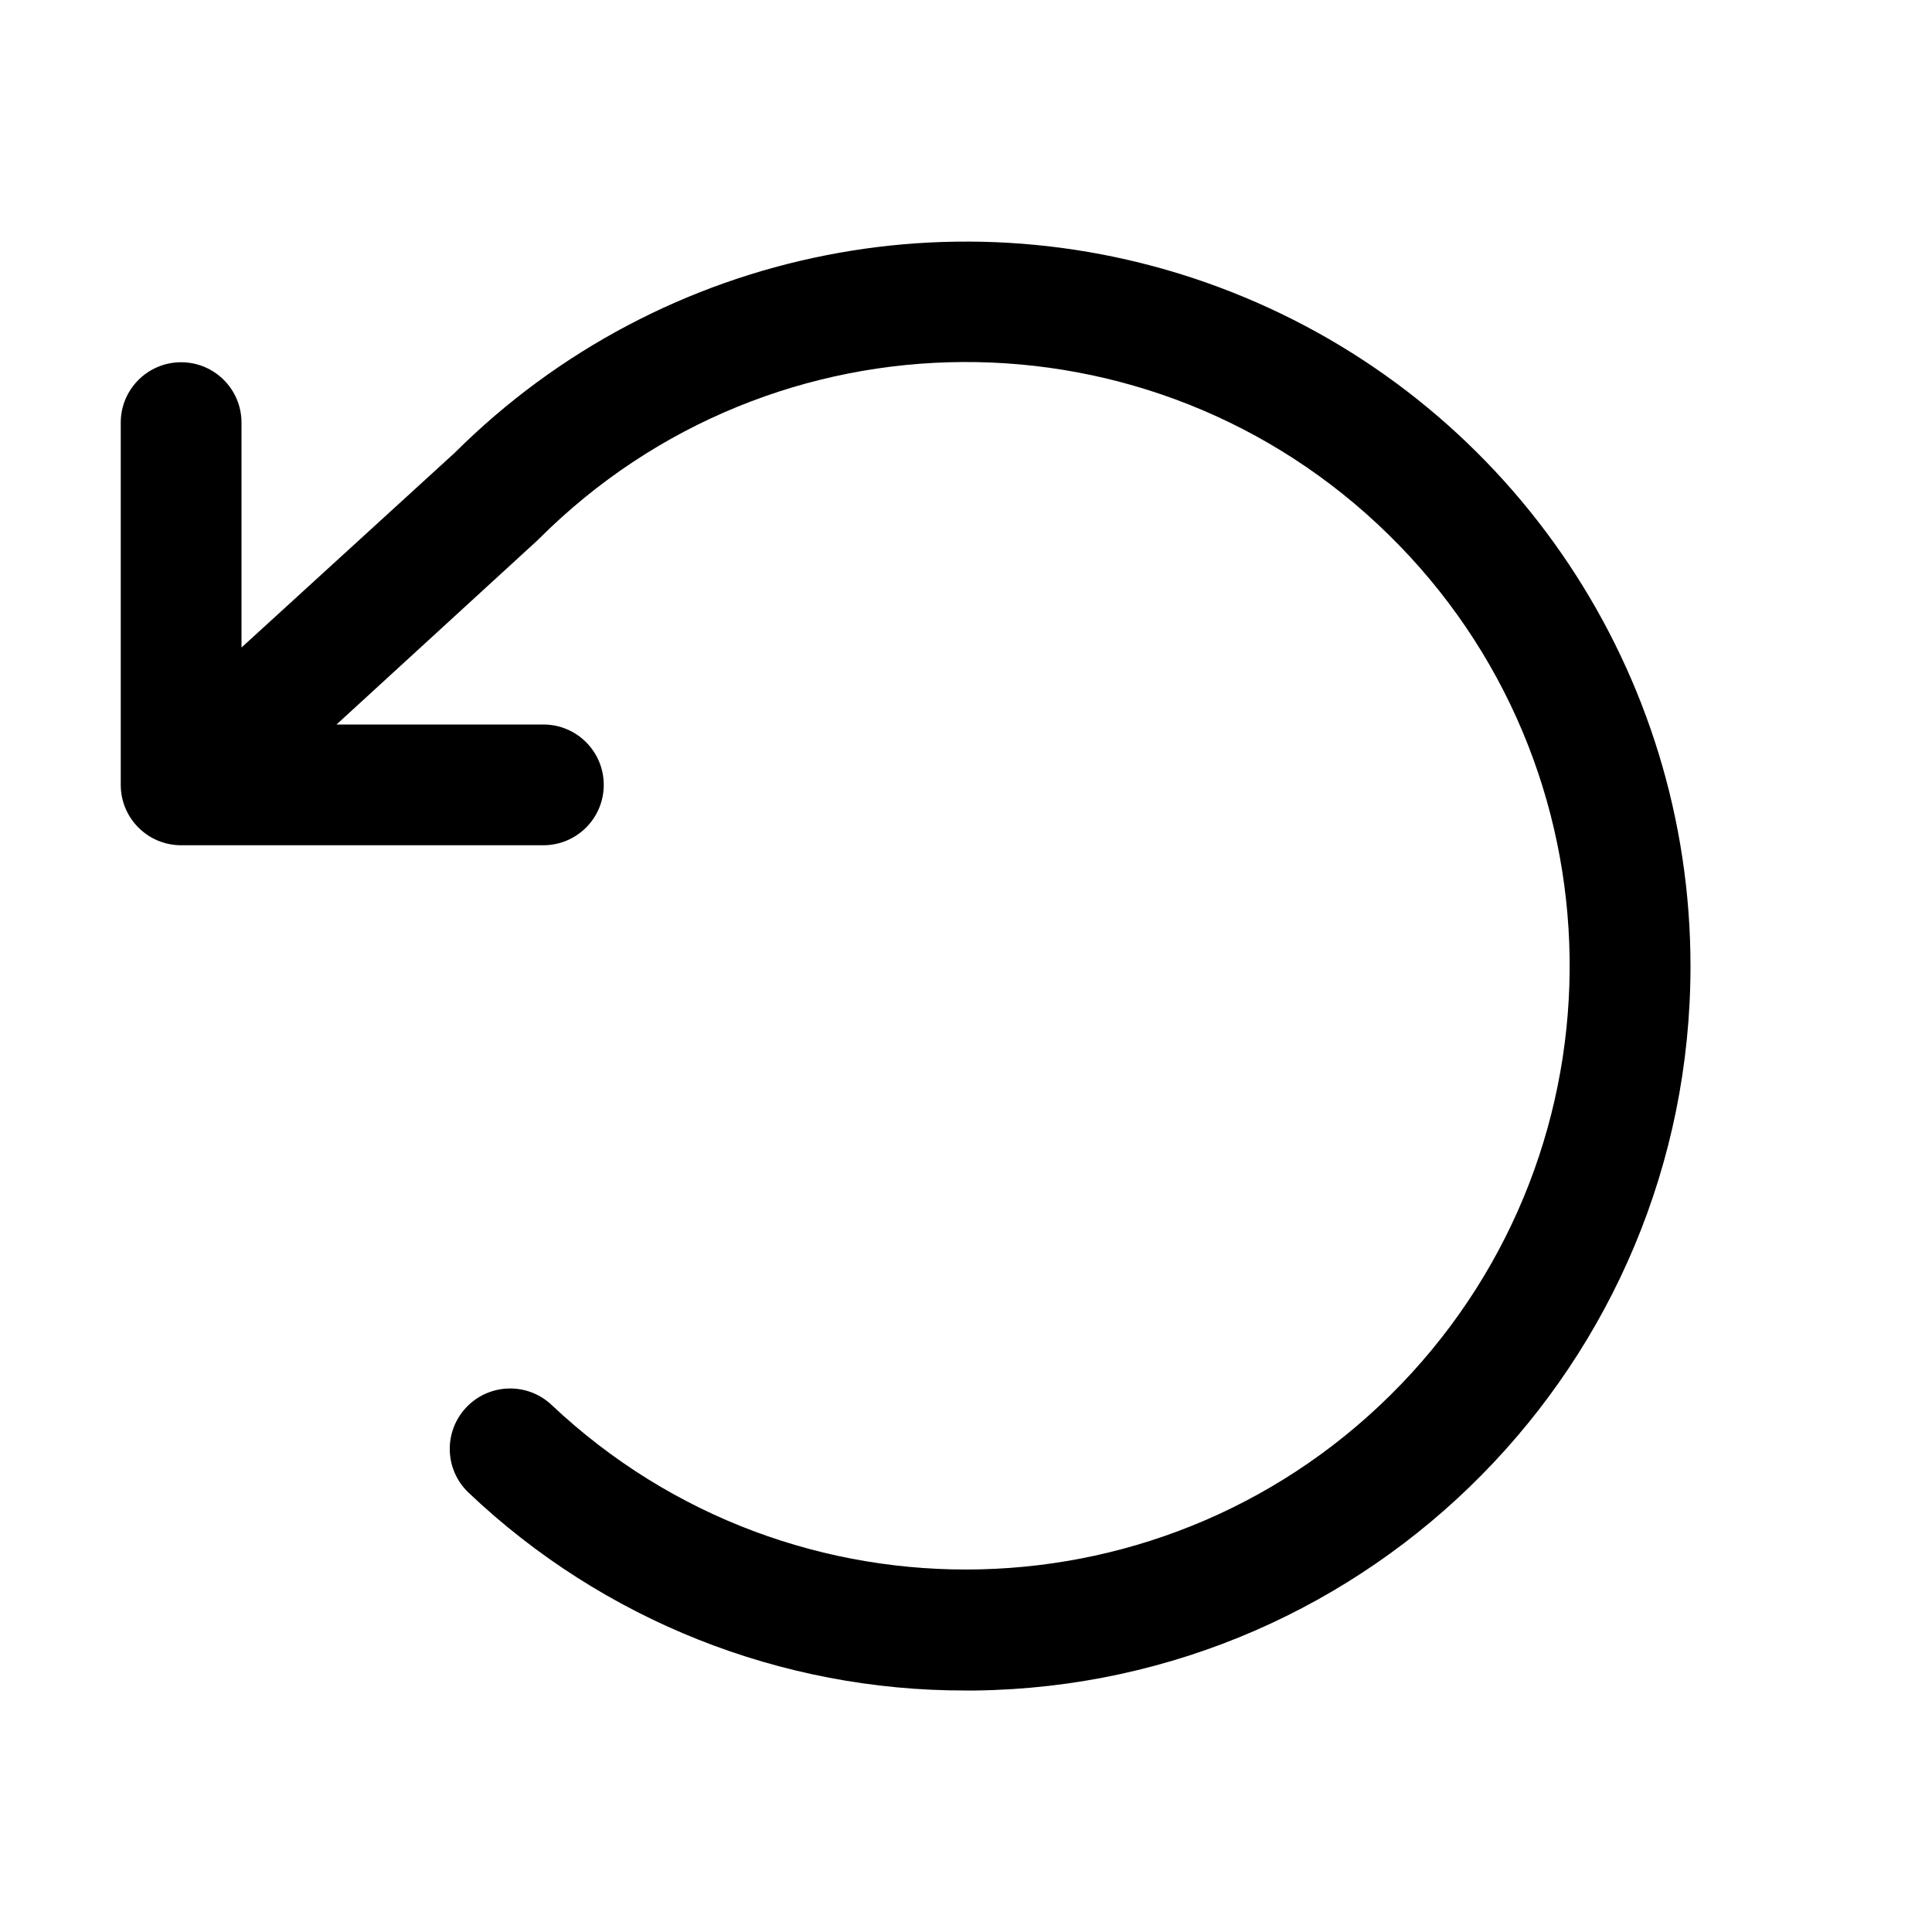
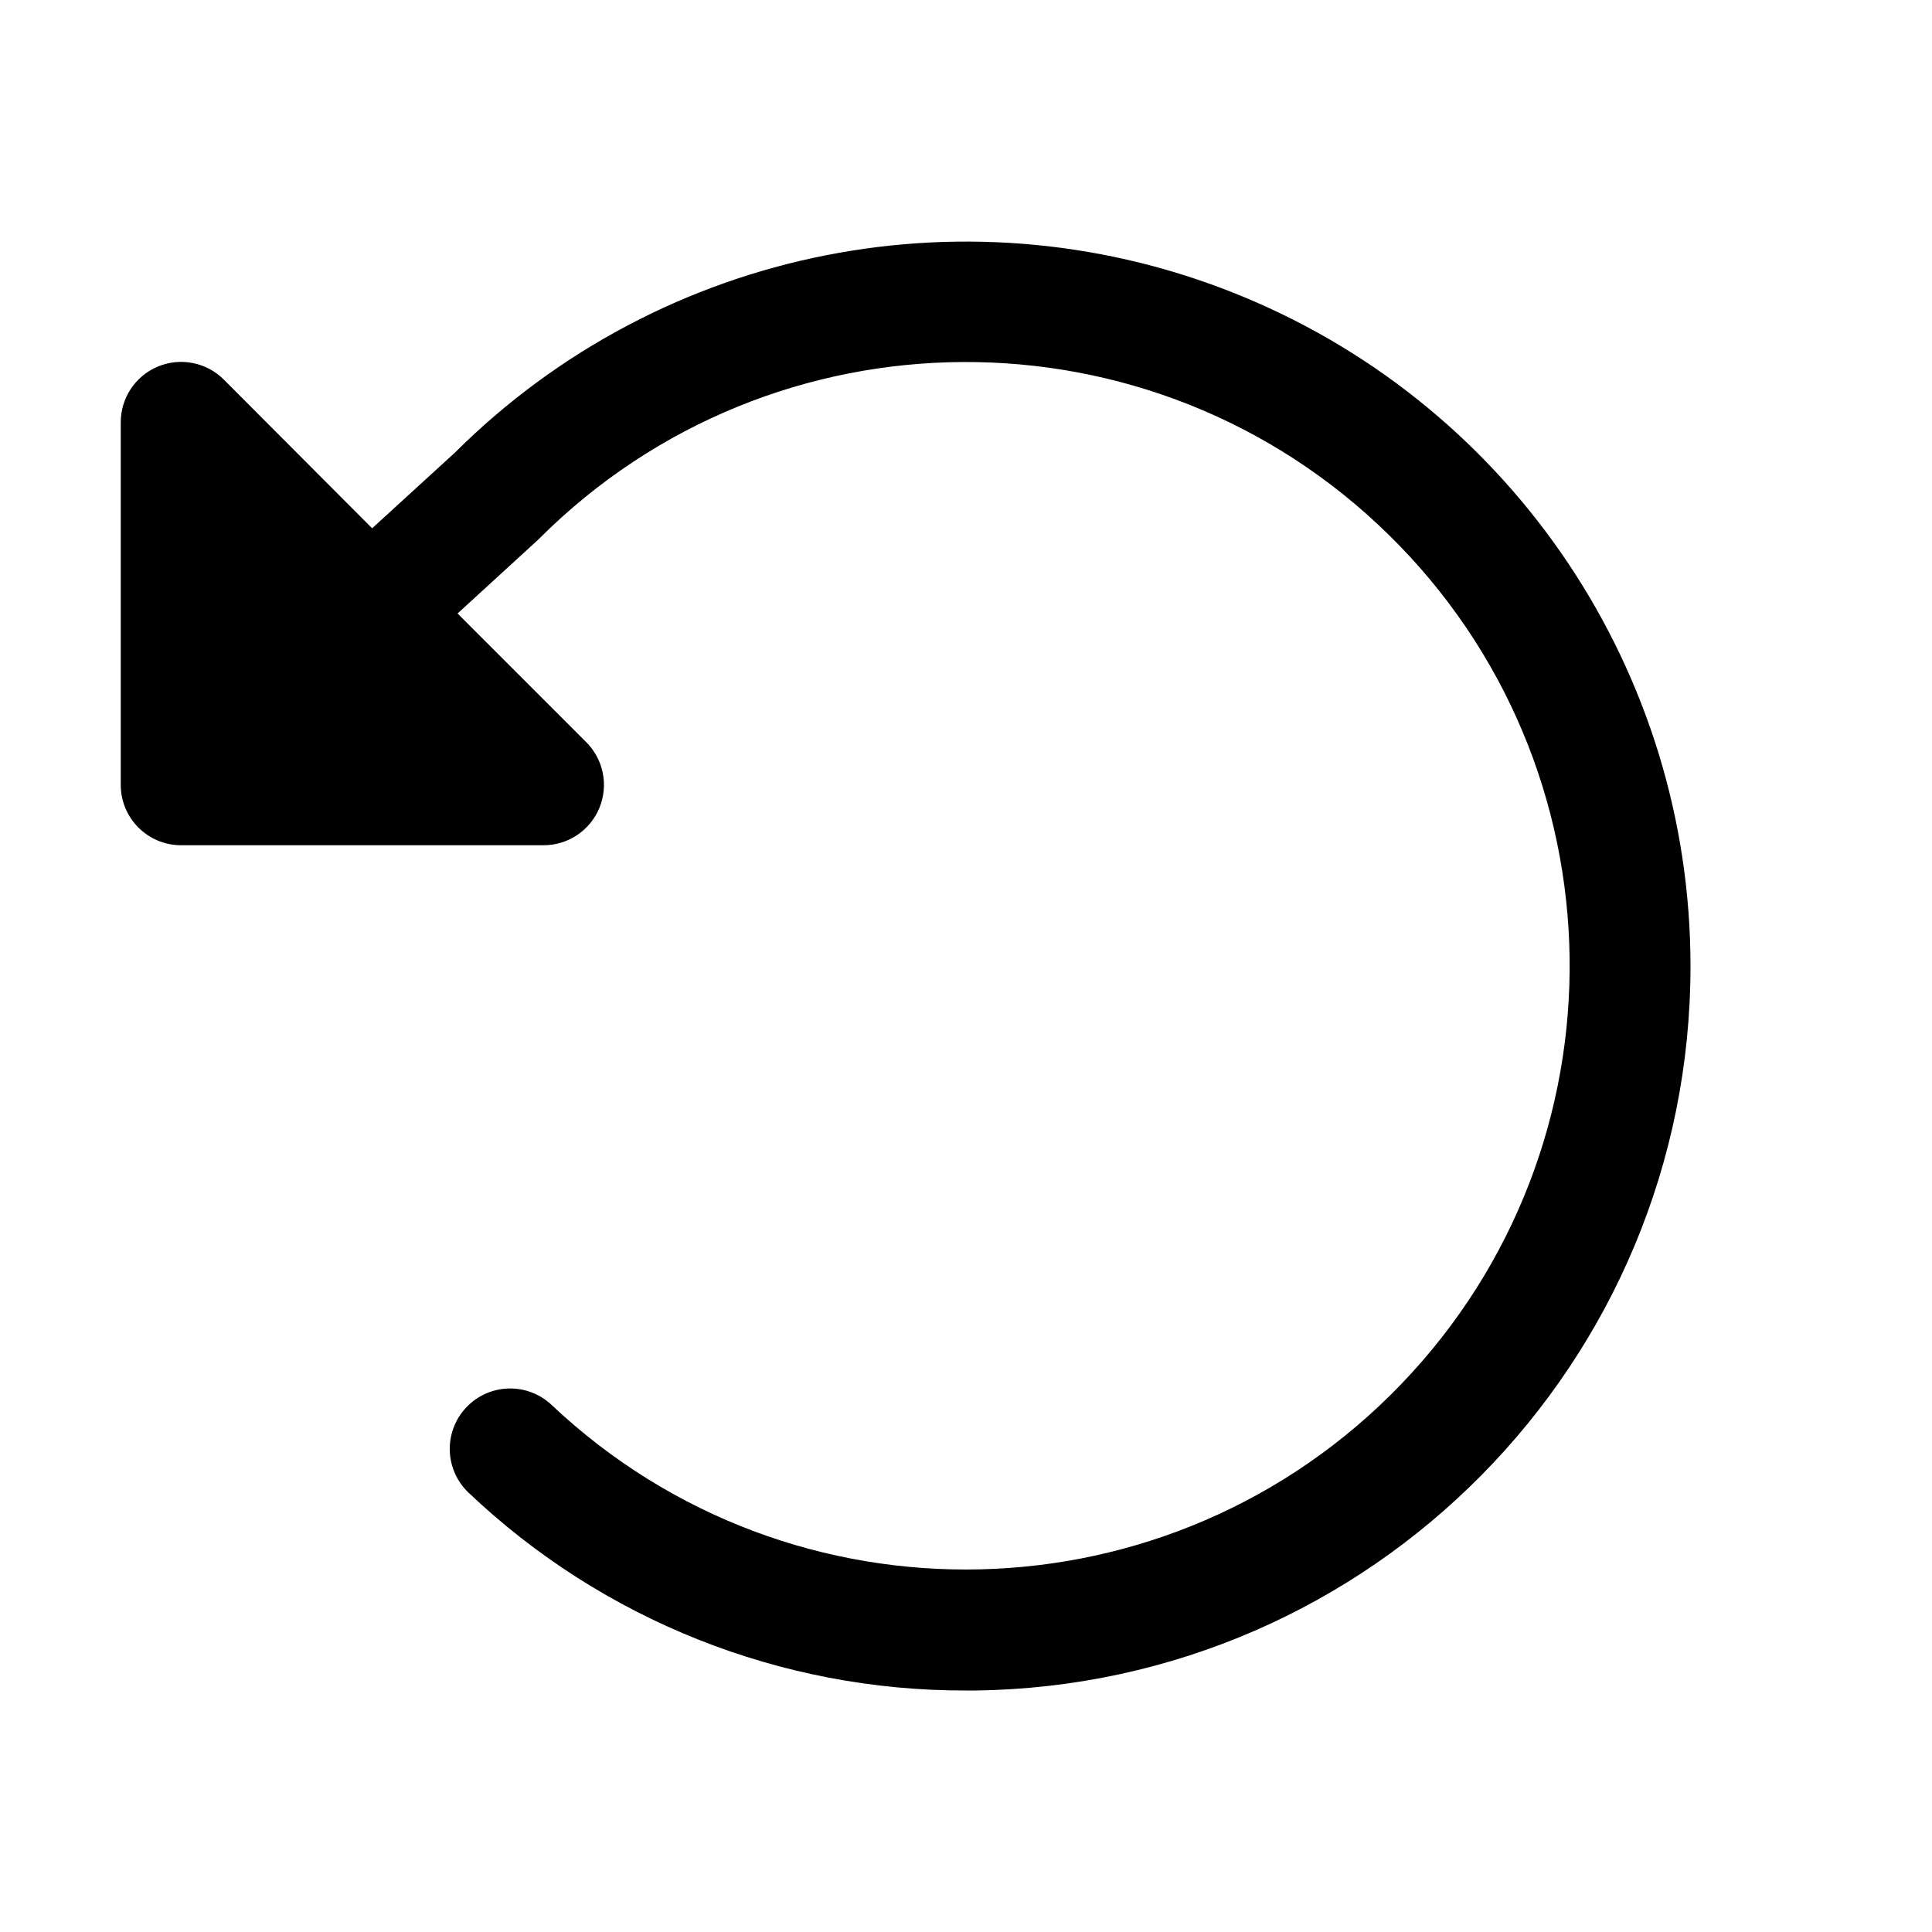
<svg xmlns="http://www.w3.org/2000/svg" viewBox="0 0 256 256" fill="currentColor">
-   <path d="M224,128a96,96,0,0,1-94.71,96H128A95.38,95.38,0,0,1,62.1,197.8a8,8,0,0,1,11-11.63A80,80,0,1,0,71.43,71.39a3.07,3.07,0,0,1-.26.25L44.59,96H72a8,8,0,0,1,0,16H24a8,8,0,0,1-8-8V56a8,8,0,0,1,16,0V85.8L60.25,60A96,96,0,0,1,224,128Z" />
+   <path d="M224,128a96,96,0,0,1-94.71,96H128A95.38,95.38,0,0,1,62.1,197.8a8,8,0,0,1,11-11.63A80,80,0,1,0,71.43,71.39a3.07,3.07,0,0,1-.26.25L60.63,81.29l17,17A8,8,0,0,1,72,112H24a8,8,0,0,1-8-8V56A8,8,0,0,1,29.66,50.3L49.31,70,60.25,60A96,96,0,0,1,224,128Z" />
</svg>
